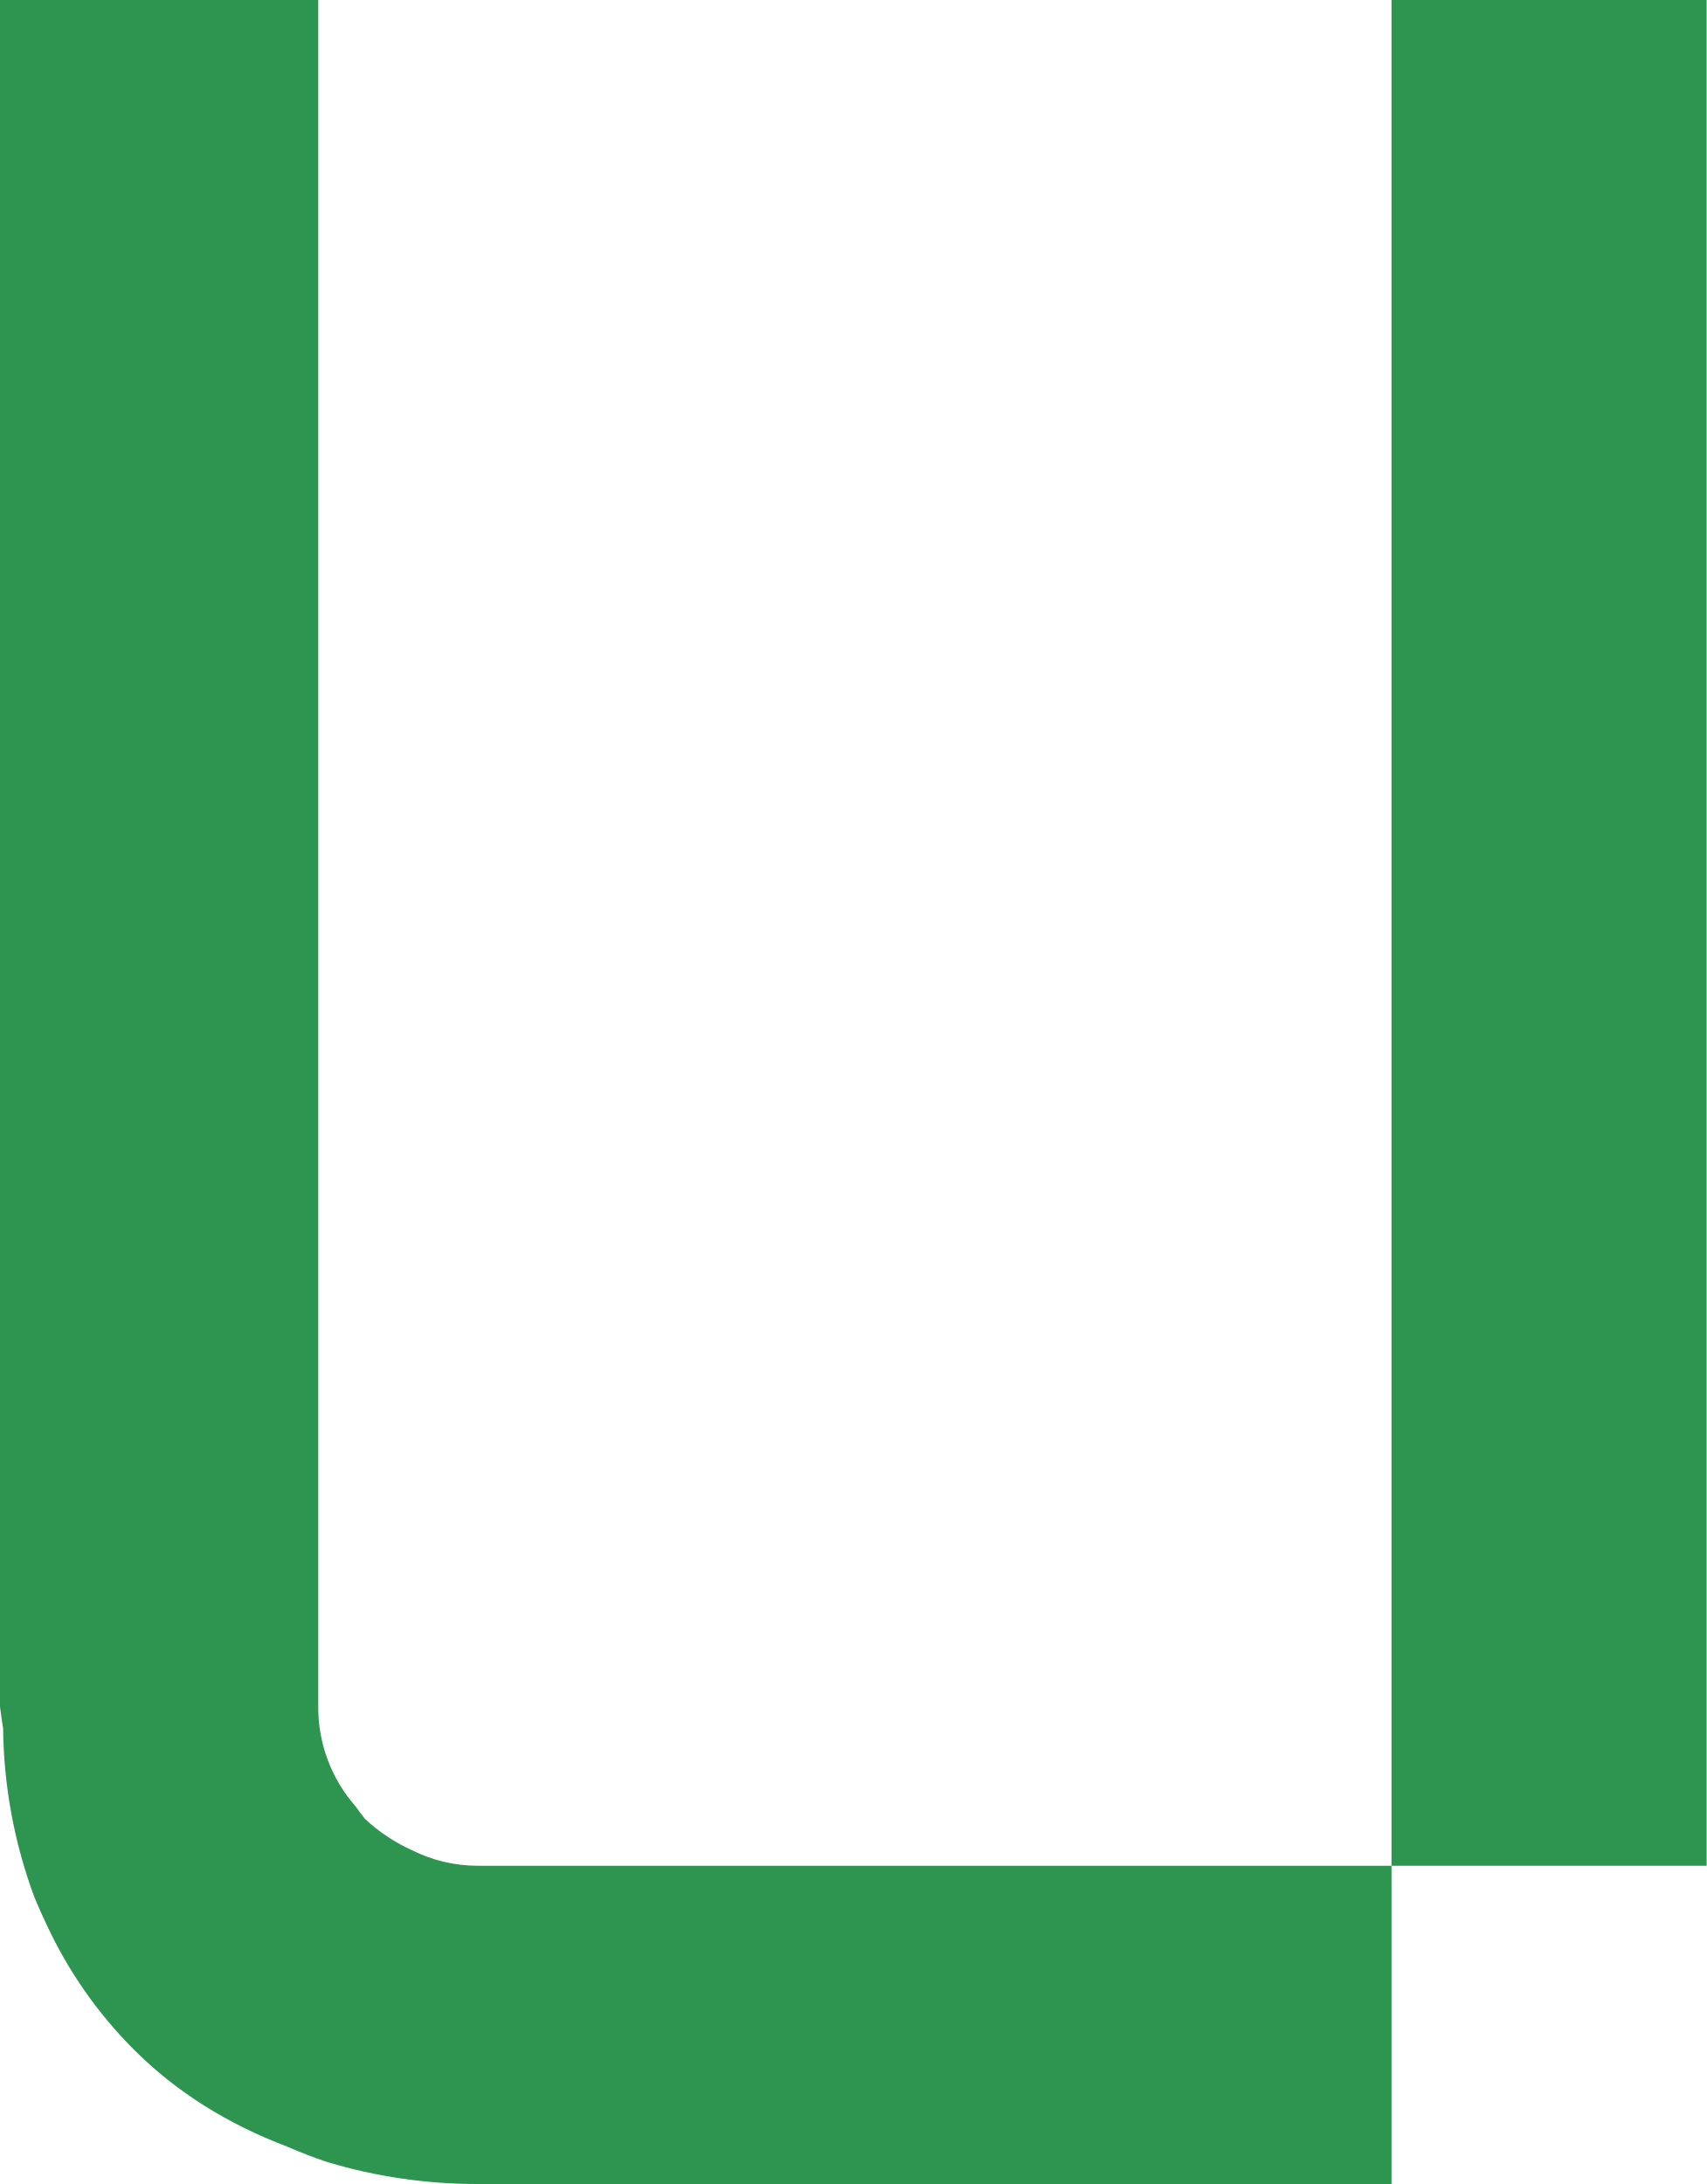
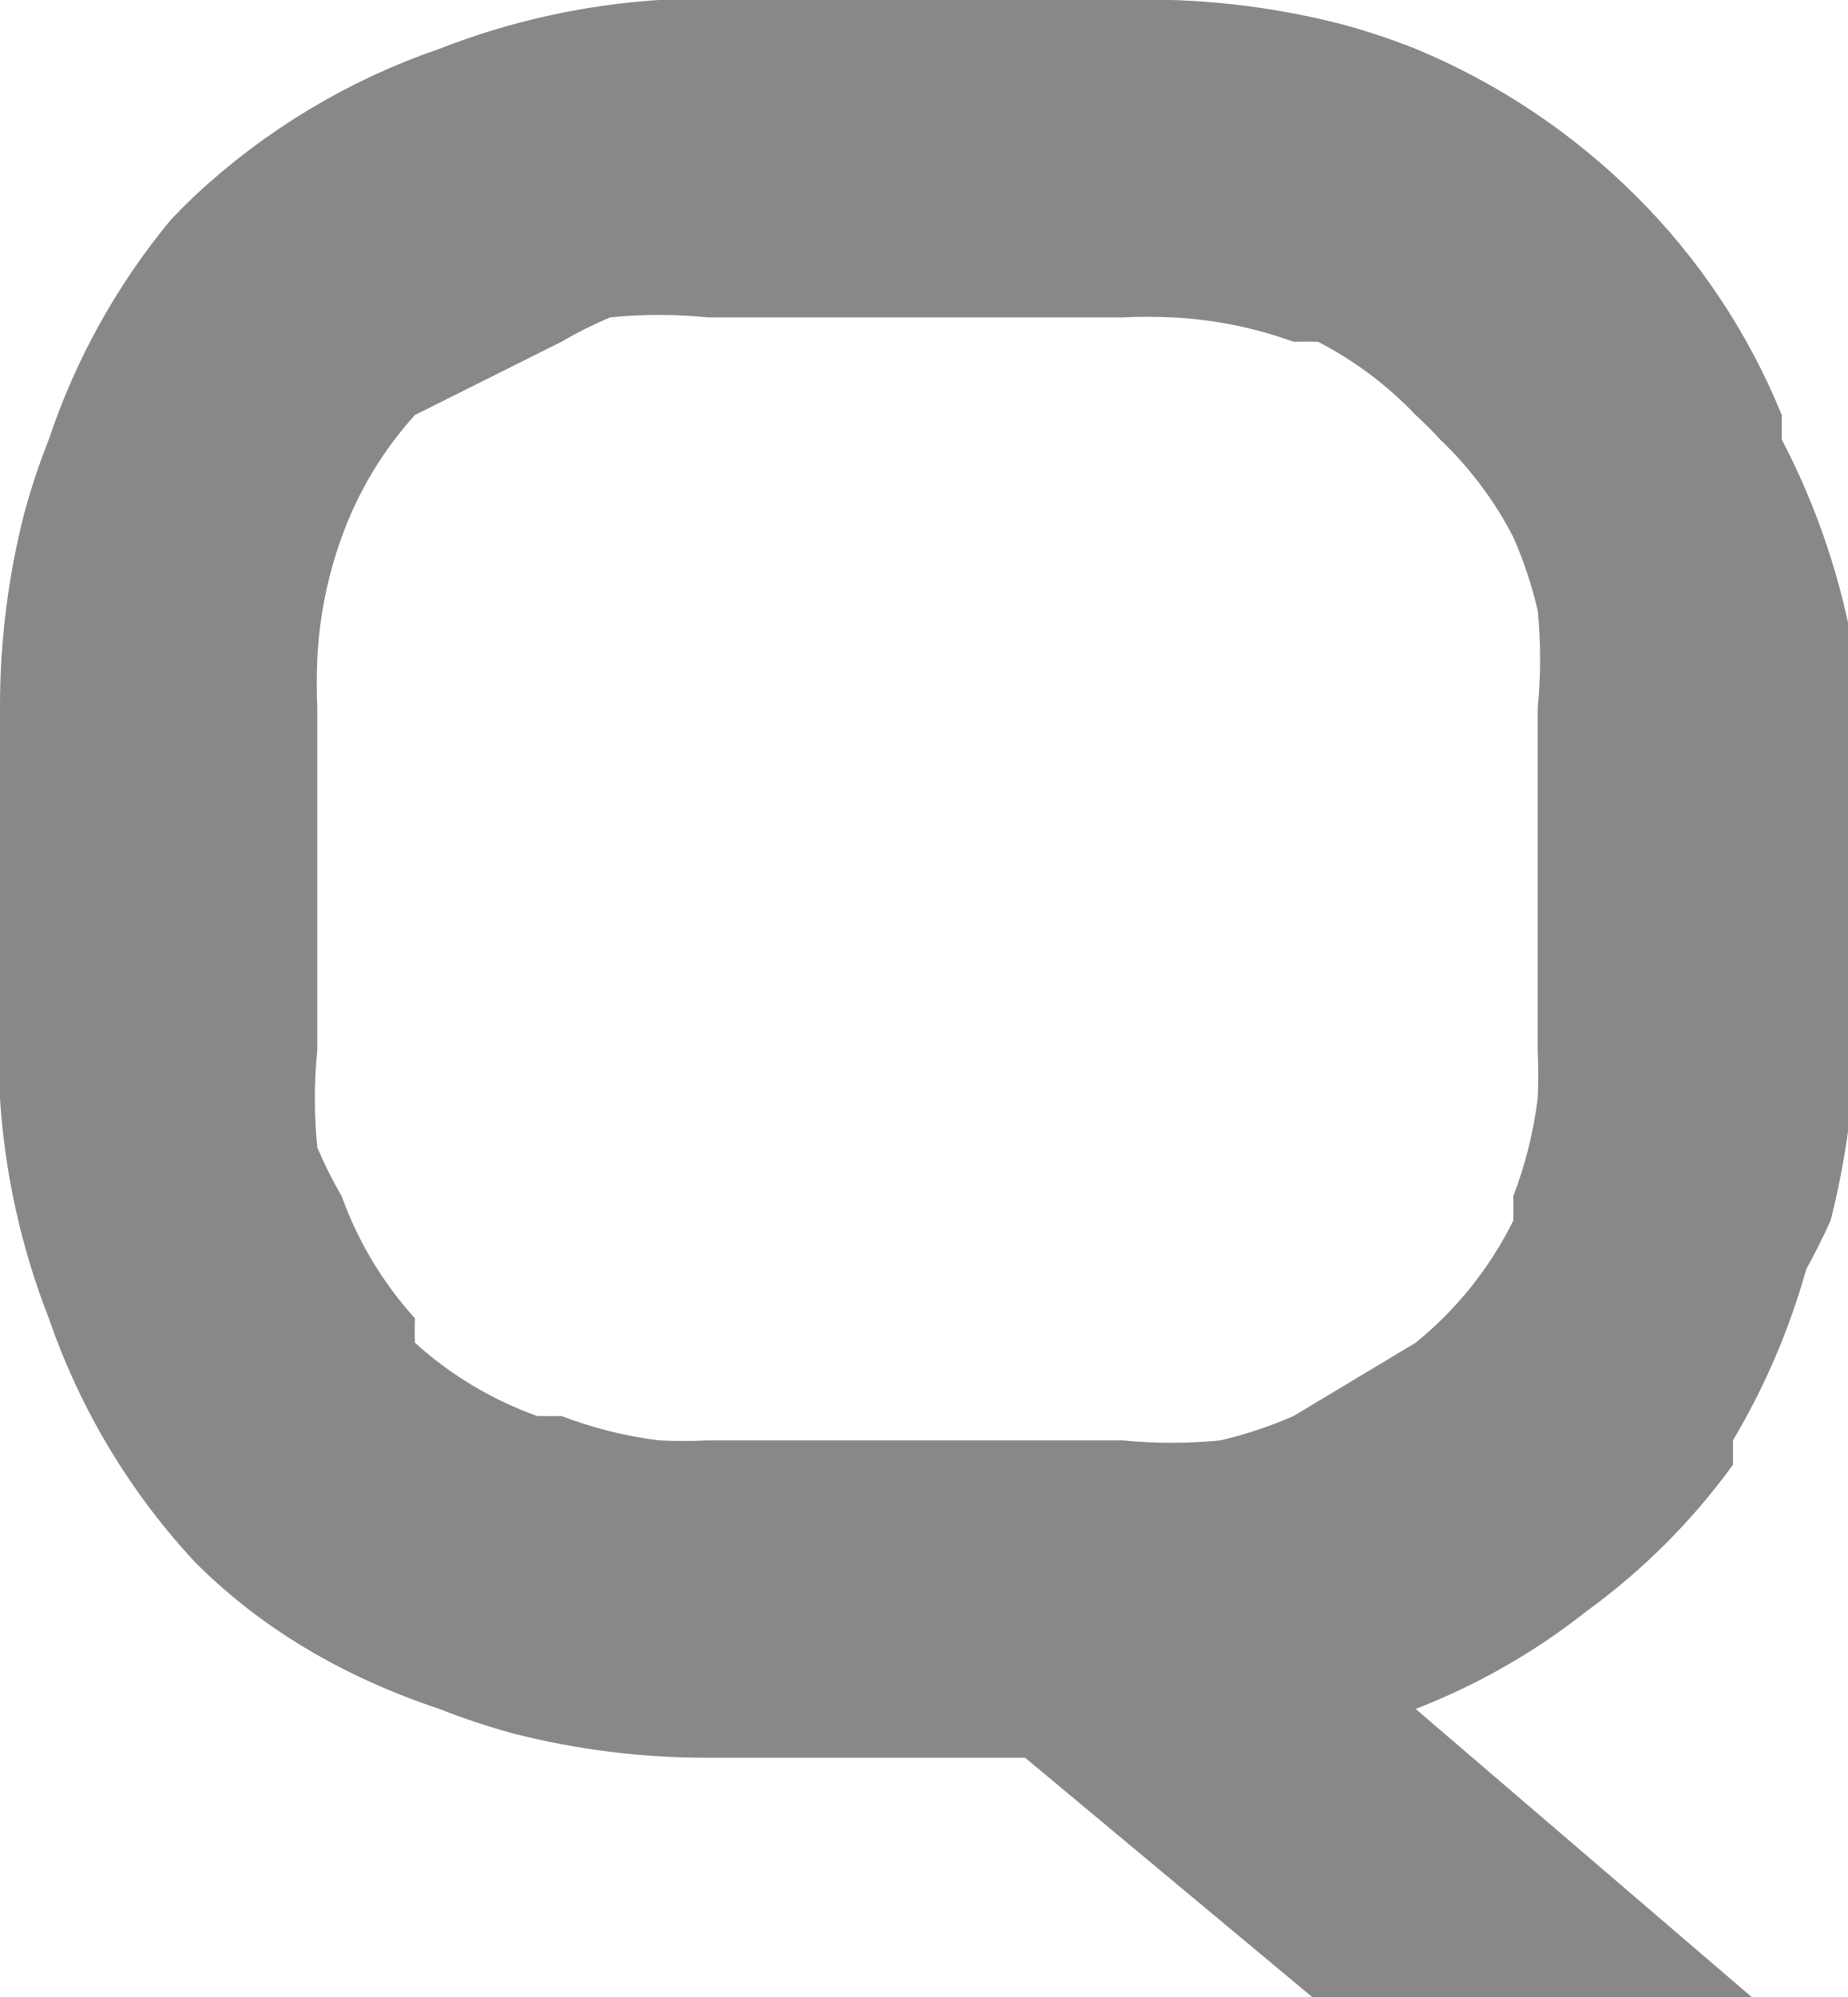
- <svg xmlns="http://www.w3.org/2000/svg" viewBox="0 0 54.7 70" fill="#2D954F">
-   <path d="M0 54.7V0h10.2v54.7a4.8 4.8 0 0 0 1.2 3.2 6.4 6.4 0 0 0 .3.4 5.6 5.6 0 0 0 1.5 1 4.7 4.7 0 0 0 2.1.5h29.3V0h10.1v59.8H44.6V70H15.3a16.7 16.7 0 0 1-4.8-.7 15.3 15.3 0 0 1-1.3-.5q-2.9-1.1-4.9-3.1a14 14 0 0 1-2.8-4 16.5 16.5 0 0 1-.4-.9 16 16 0 0 1-1-5.4 18.6 18.6 0 0 1-.1-.7Z" />
+ <svg xmlns="http://www.w3.org/2000/svg" viewBox="0 0 75.7 81.8">
+   <path fill="#888" d="M76 29v14a33 33 0 0 1-1 7 30 30 0 0 1-1 2 29 29 0 0 1-3 7 27 27 0 0 1 0 1 27 27 0 0 1-6 6 27 27 0 0 1-7 4l14 12H54L42 72H29a32 32 0 0 1-8-1 29 29 0 0 1-3-1q-6-2-10-6a28 28 0 0 1-6-10 30 30 0 0 1-2-9 35 35 0 0 1 0-2V29a32 32 0 0 1 1-8 28 28 0 0 1 1-3 28 28 0 0 1 5-9 27 27 0 0 1 1-1 28 28 0 0 1 10-6 32 32 0 0 1 0 0 30 30 0 0 1 9-2 35 35 0 0 1 2 0h17a32 32 0 0 1 9 1 28 28 0 0 1 3 1 28 28 0 0 1 9 6 27 27 0 0 1 6 9 31 31 0 0 1 0 1 30 30 0 0 1 3 9 35 35 0 0 1 0 2ZM63 43V29a20 20 0 0 0 0-4 17 17 0 0 0-1-3 15 15 0 0 0-3-4 14 14 0 0 0-1-1 15 15 0 0 0-4-3 17 17 0 0 0-1 0 17 17 0 0 0-5-1 21 21 0 0 0-2 0H29a20 20 0 0 0-4 0 17 17 0 0 0-2 1l-6 3a15 15 0 0 0-3 5 17 17 0 0 0 0 0 17 17 0 0 0-1 5 22 22 0 0 0 0 2v14a20 20 0 0 0 0 4 17 17 0 0 0 1 2 15 15 0 0 0 3 5 14 14 0 0 0 0 1 15 15 0 0 0 5 3 17 17 0 0 0 1 0 17 17 0 0 0 4 1 21 21 0 0 0 2 0h17a20 20 0 0 0 4 0 17 17 0 0 0 3-1l5-3a15 15 0 0 0 4-5 17 17 0 0 0 0-1 17 17 0 0 0 1-4 22 22 0 0 0 0-2Z" />
</svg>
